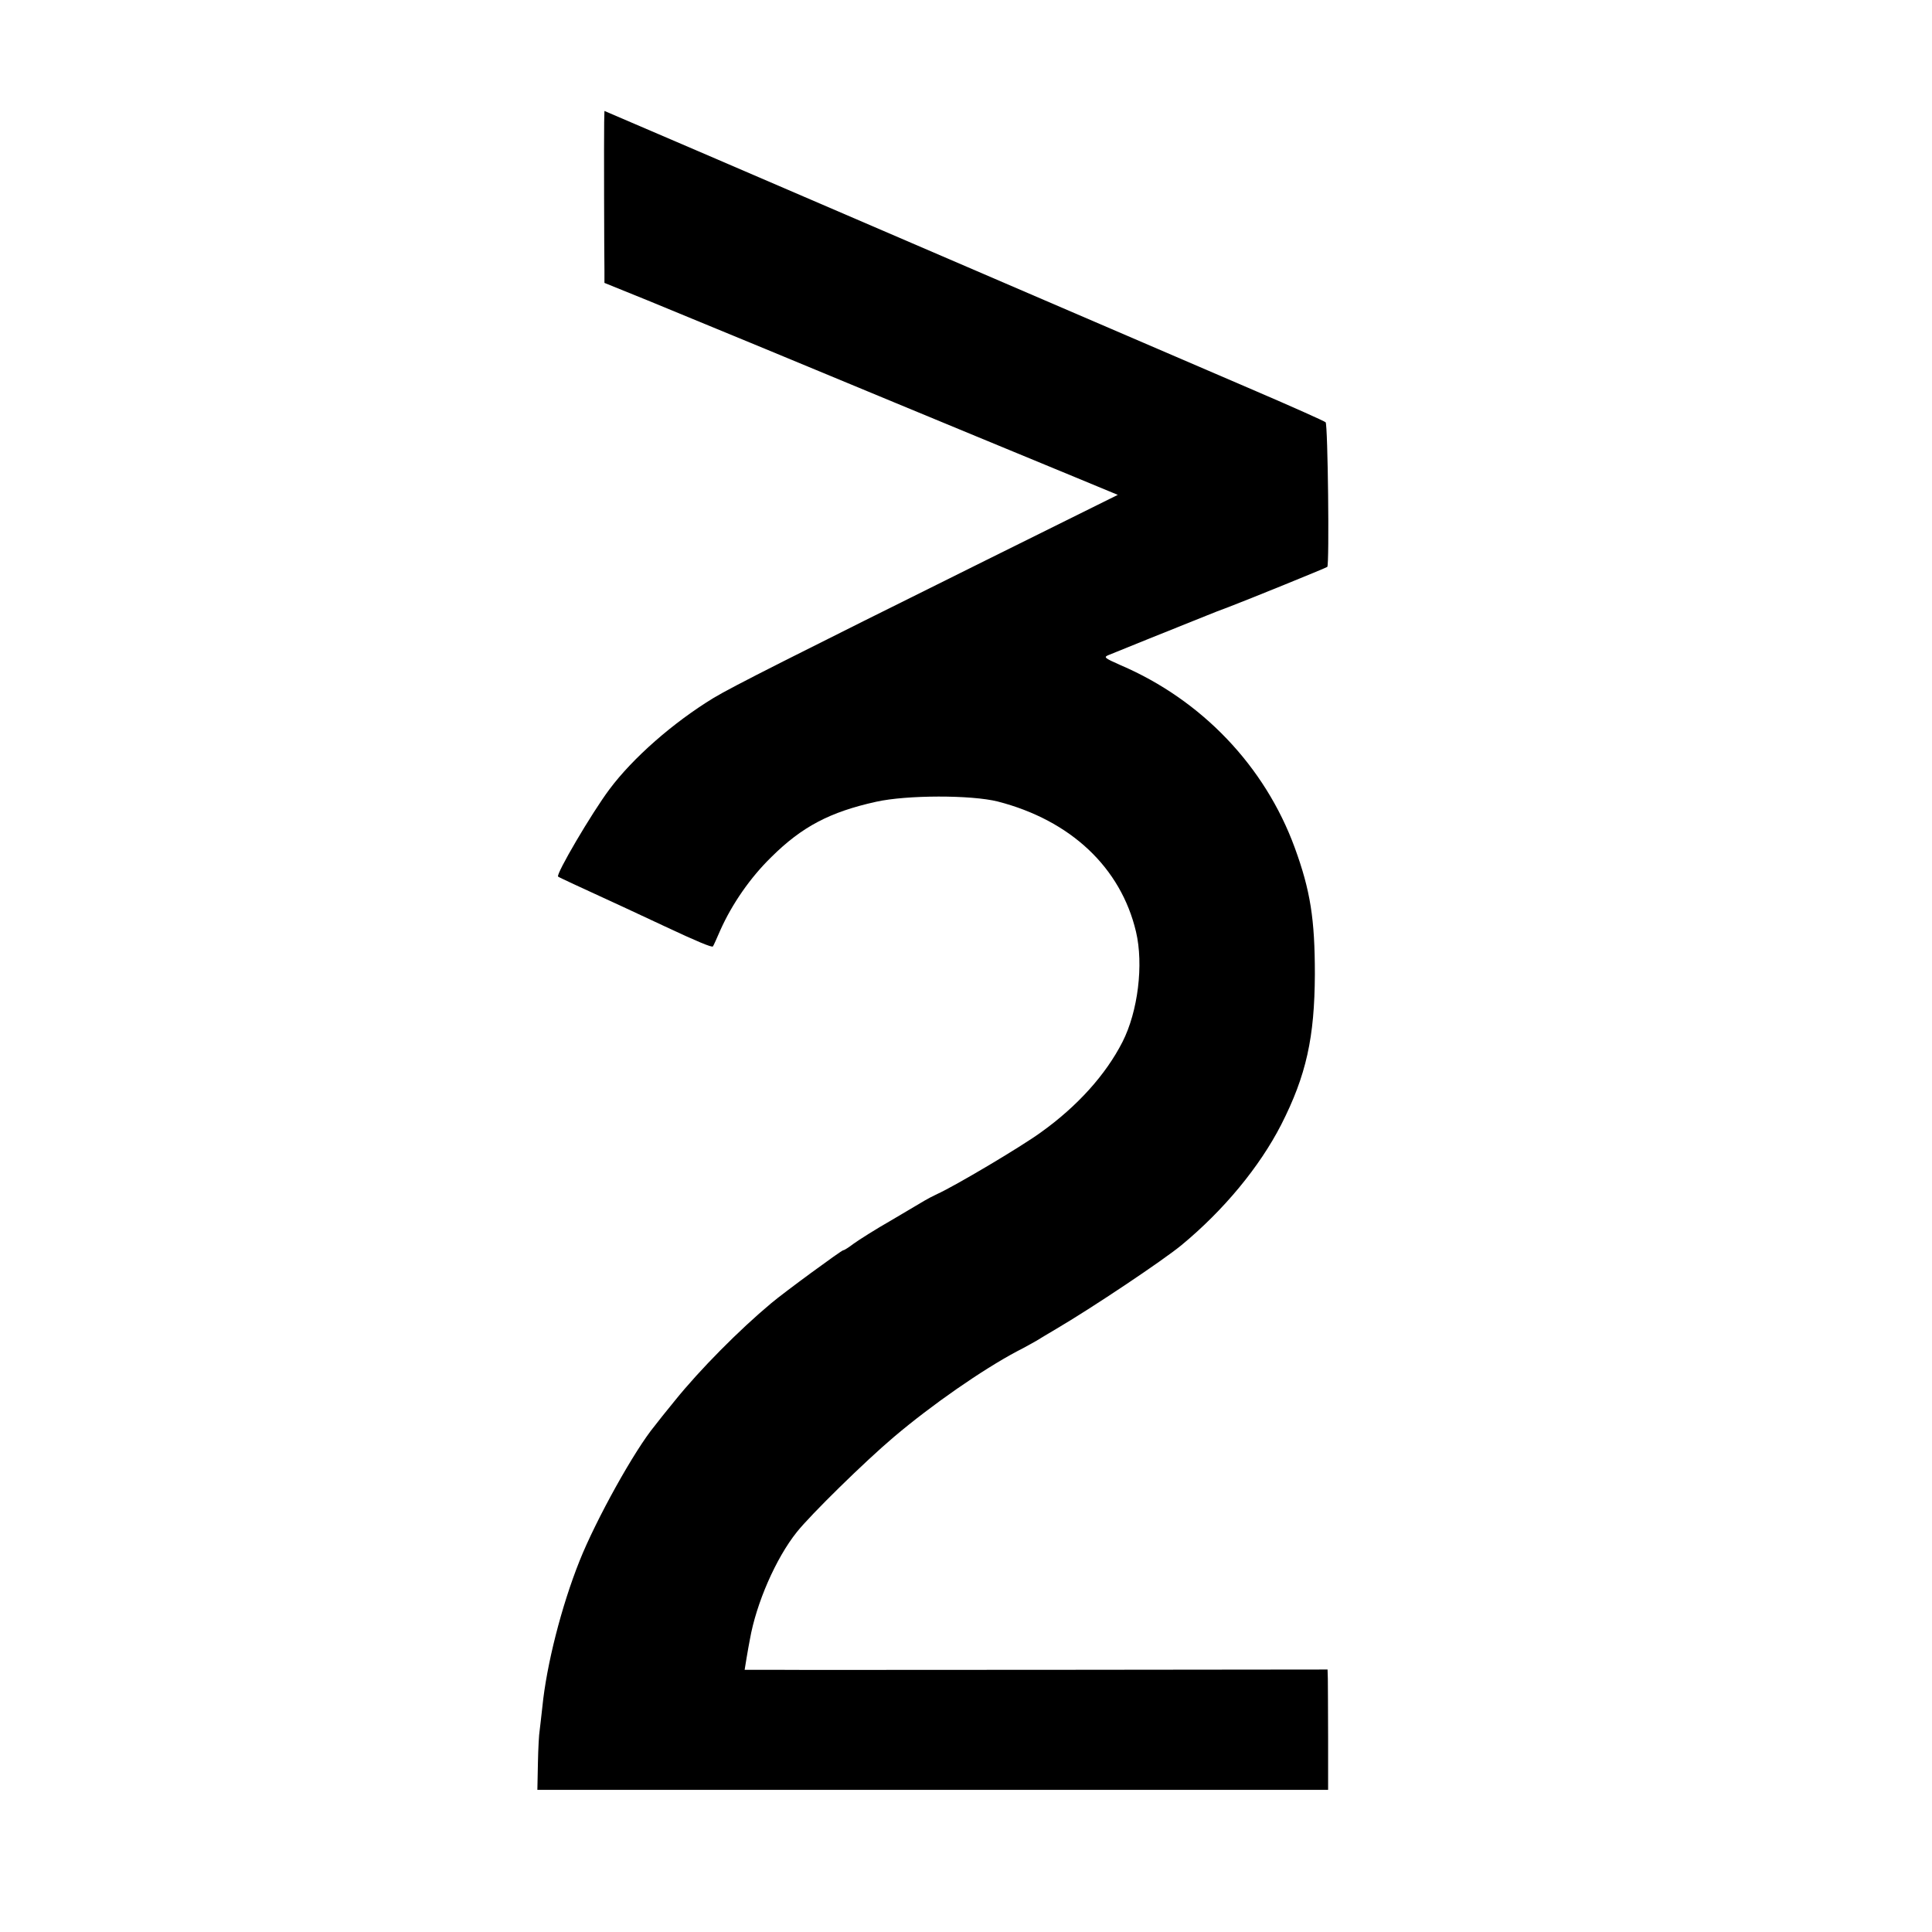
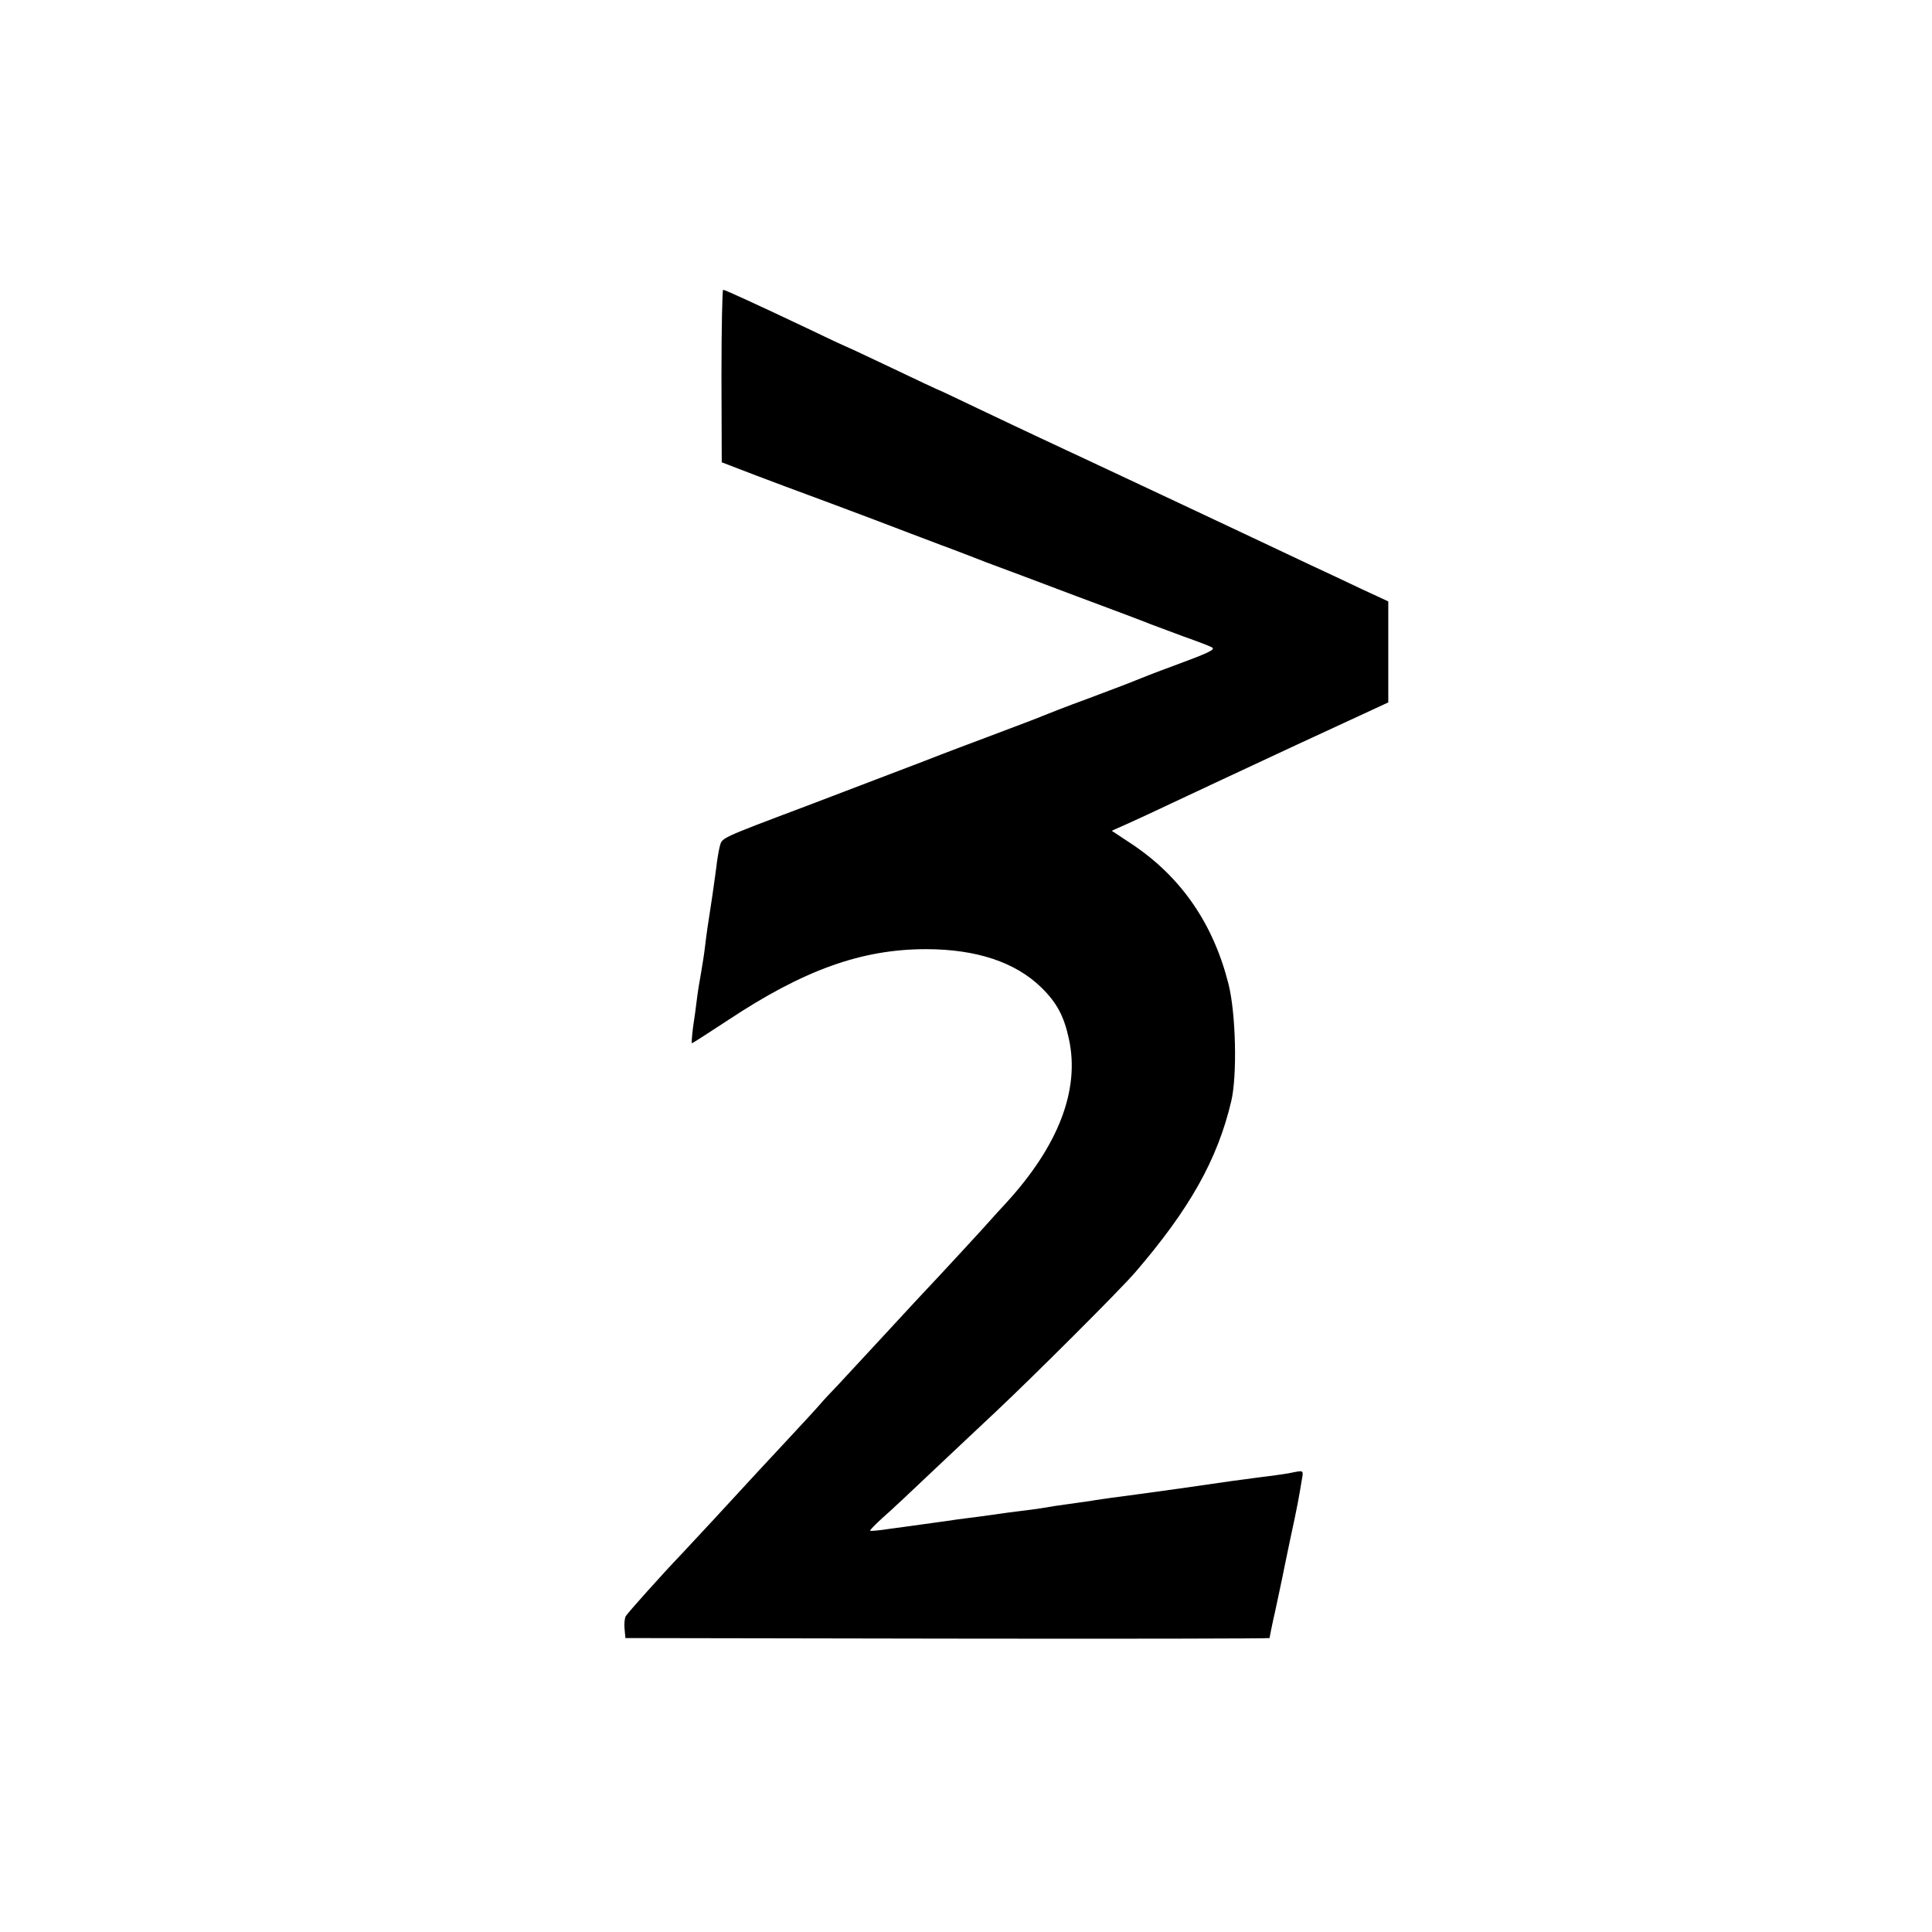
- <svg xmlns="http://www.w3.org/2000/svg" version="1.0" width="700pt" height="700pt" viewBox="0 0 700 700" preserveAspectRatio="xMidYMid meet">
-   <g transform="translate(0,700) scale(0.1,-0.1)" fill="#000000" stroke="none">
-     <path d="M2189 6557 c-1 -58 0 -482 1 -537 l0 -45 158 -64 c137 -56 693 -286 897 -371 104 -43 478 -198 653 -270 l152 -63 -482 -239 c-701 -348 -915 -456 -983 -497 -146 -89 -292 -217 -377 -331 -65 -87 -194 -307 -186 -316 3 -3 73 -35 238 -111 30 -14 98 -46 150 -70 113 -53 170 -77 173 -72 2 2 14 29 27 59 42 94 108 190 185 265 111 110 212 163 379 200 112 25 345 25 441 1 264 -68 446 -239 501 -472 28 -119 7 -289 -49 -399 -60 -118 -163 -233 -296 -328 -73 -53 -311 -194 -375 -223 -17 -8 -38 -19 -46 -24 -8 -5 -62 -37 -120 -71 -58 -33 -119 -72 -137 -85 -17 -13 -34 -24 -38 -24 -6 0 -215 -153 -261 -192 -115 -96 -258 -240 -349 -353 -31 -38 -64 -79 -72 -90 -74 -89 -214 -342 -273 -490 -66 -165 -120 -378 -135 -530 -4 -38 -9 -78 -10 -87 -2 -10 -5 -62 -6 -115 l-2 -98 1433 0 1432 0 0 185 c0 102 -1 200 -1 218 l-1 33 -952 -1 c-524 0 -1000 -1 -1056 0 l-104 0 7 43 c4 23 9 53 12 67 23 131 94 294 170 389 51 64 247 256 351 344 138 117 321 244 447 311 28 14 59 32 70 38 11 7 43 26 70 42 133 78 388 249 455 304 155 128 284 285 362 437 91 179 121 316 122 545 0 200 -16 303 -73 459 -108 295 -337 535 -631 661 -61 27 -63 29 -40 38 21 9 233 94 355 143 17 7 50 20 75 29 66 25 354 142 359 146 8 7 2 517 -6 524 -4 4 -118 55 -253 113 -217 93 -1020 439 -2022 870 l-338 145 -1 -41z" />
-   </g>
+ <svg xmlns="http://www.w3.org/2000/svg" version="1" width="933.333" height="933.333" viewBox="0 0 700 700">
+   <path d="M261.4 136.2l.1 31.3 12.5 4.8c6.9 2.6 15.4 5.8 19 7.1 3.6 1.3 13.9 5.2 23 8.6 9.1 3.5 20.3 7.7 25 9.5 4.7 1.7 12.1 4.6 16.5 6.3 4.4 1.6 19 7.1 32.5 12.2 13.5 5 25.6 9.6 27 10.2 1.4.5 6.7 2.5 11.8 4.4 5.1 1.8 9.8 3.6 10.4 4 1.2.8-1.4 2-14.7 6.9-5.5 2-11.3 4.3-13 5-1.6.7-9.3 3.6-17 6.5-7.7 2.8-15.3 5.8-17 6.5-1.6.7-9.3 3.6-17 6.5-7.7 2.9-19.2 7.2-25.5 9.7-17.6 6.7-25.1 9.6-43 16.4-31.6 11.9-30.3 11.4-31.2 14.5-.4 1.6-1 5.1-1.3 7.9-.4 2.7-1.2 9-2 14-.8 4.9-1.7 11.2-2 14-.3 2.7-1 7.2-1.5 10-.5 2.7-1.2 7-1.5 9.5-.3 2.5-.9 7.1-1.4 10.2-.4 3.2-.6 5.8-.4 5.8.2 0 6.1-3.8 13.1-8.4 27.3-18.1 48.3-25.7 71.7-25.7 18.2 0 32.4 4.7 41.8 13.9 5.6 5.5 8.2 10.3 10 18.7 4 18.4-3.8 38.7-22.9 59.5-1.8 1.9-4.1 4.5-5.2 5.7-1.5 1.8-19.6 21.4-23.7 25.7-.6.6-6.9 7.4-14 15.1-7.1 7.7-15 16.2-17.6 19-2.6 2.7-5.6 5.9-6.6 7.1-1 1.2-6.5 7.2-12.3 13.4-5.8 6.2-11.6 12.5-13 14-5.3 5.8-22.6 24.5-25 27-7.1 7.4-19.6 21.4-20.3 22.6-.4.8-.6 2.9-.4 4.7l.3 3.2 116.7.2c64.2.1 116.7 0 116.7-.2 0-.3.9-4.9 2.1-10.1 1.1-5.3 2.2-10.4 2.4-11.3.2-.9 1.4-7 2.8-13.6 2.8-12.9 3.3-15.8 4.3-21.9.7-3.8.7-3.8-2.2-3.3-3.1.7-7 1.2-14.9 2.2-2.7.4-6.1.8-7.5 1-3.1.5-31.4 4.5-35.5 5-5.5.7-14 1.9-14.5 2-.3.1-3 .5-6 .9-8.1 1.1-11.2 1.6-14 2.1-1.4.2-4.7.7-7.5 1-2.7.3-6.1.8-7.5 1-4.1.6-10.2 1.4-15 2-2.5.4-5.6.8-7 1-1.4.2-4.3.6-6.5.9-2.2.3-7.1 1-11 1.5-3.8.6-7.1.9-7.2.7-.2-.2 1.8-2.2 4.4-4.6 2.7-2.3 11.3-10.4 19.3-18 8-7.5 17.8-16.8 21.9-20.6 13.5-12.7 44.7-43.8 50.4-50.4 19.7-22.9 29.8-40.8 34.8-62 2.2-9.2 1.7-31.8-1-42.5-5.5-21.8-17.1-38.7-34.9-50.6l-7.4-4.9 5.4-2.4c2.9-1.3 10.5-4.8 16.8-7.8 6.3-3 26.5-12.4 44.7-20.9l33.3-15.4v-36.6l-9.7-4.5c-5.4-2.6-13.6-6.4-18.3-8.6-4.7-2.2-15.9-7.5-25-11.8-9.1-4.3-19.9-9.4-24-11.3-4.1-1.9-15.1-7.1-24.5-11.5-9.3-4.4-20.6-9.6-25-11.7-4.4-2.1-14.5-6.8-22.4-10.6-7.9-3.8-14.5-6.9-14.7-6.9-.1 0-7.3-3.4-15.9-7.5-8.7-4.1-15.8-7.5-16-7.5-.1 0-5.8-2.6-12.6-5.9-21.1-10-32.2-15.1-32.9-15.1-.3 0-.6 14.1-.6 31.2z" />
</svg>
